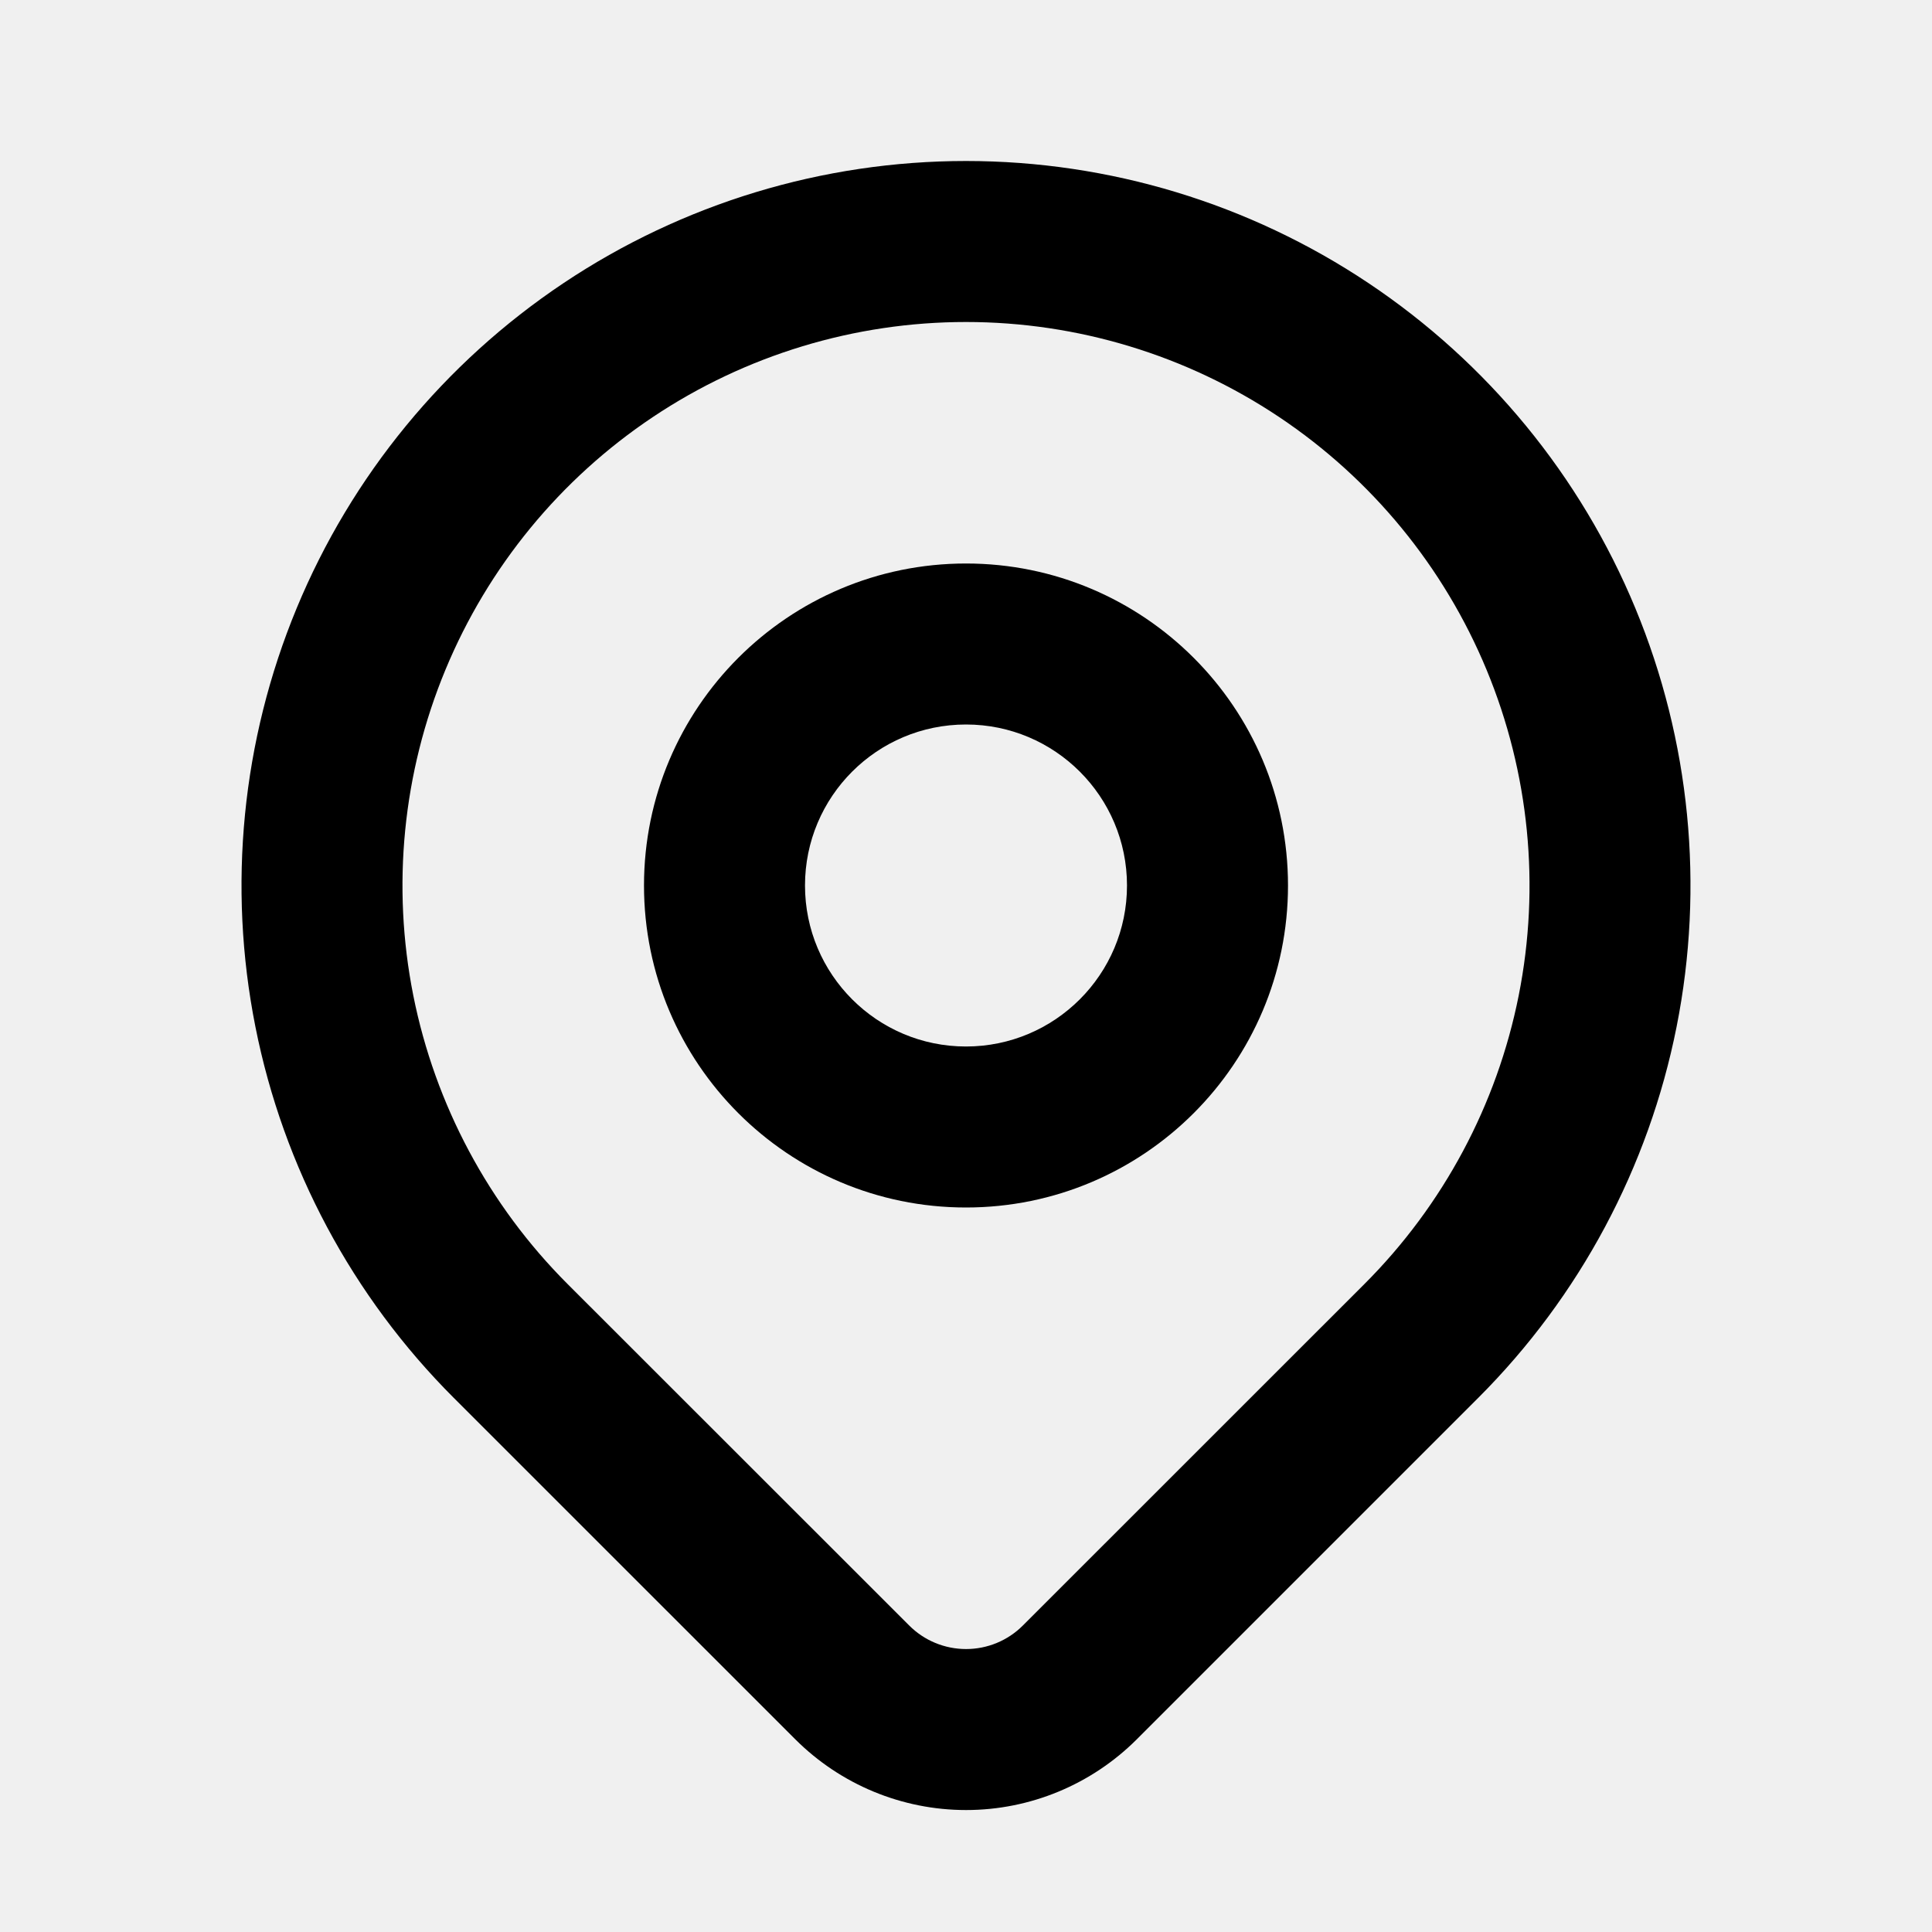
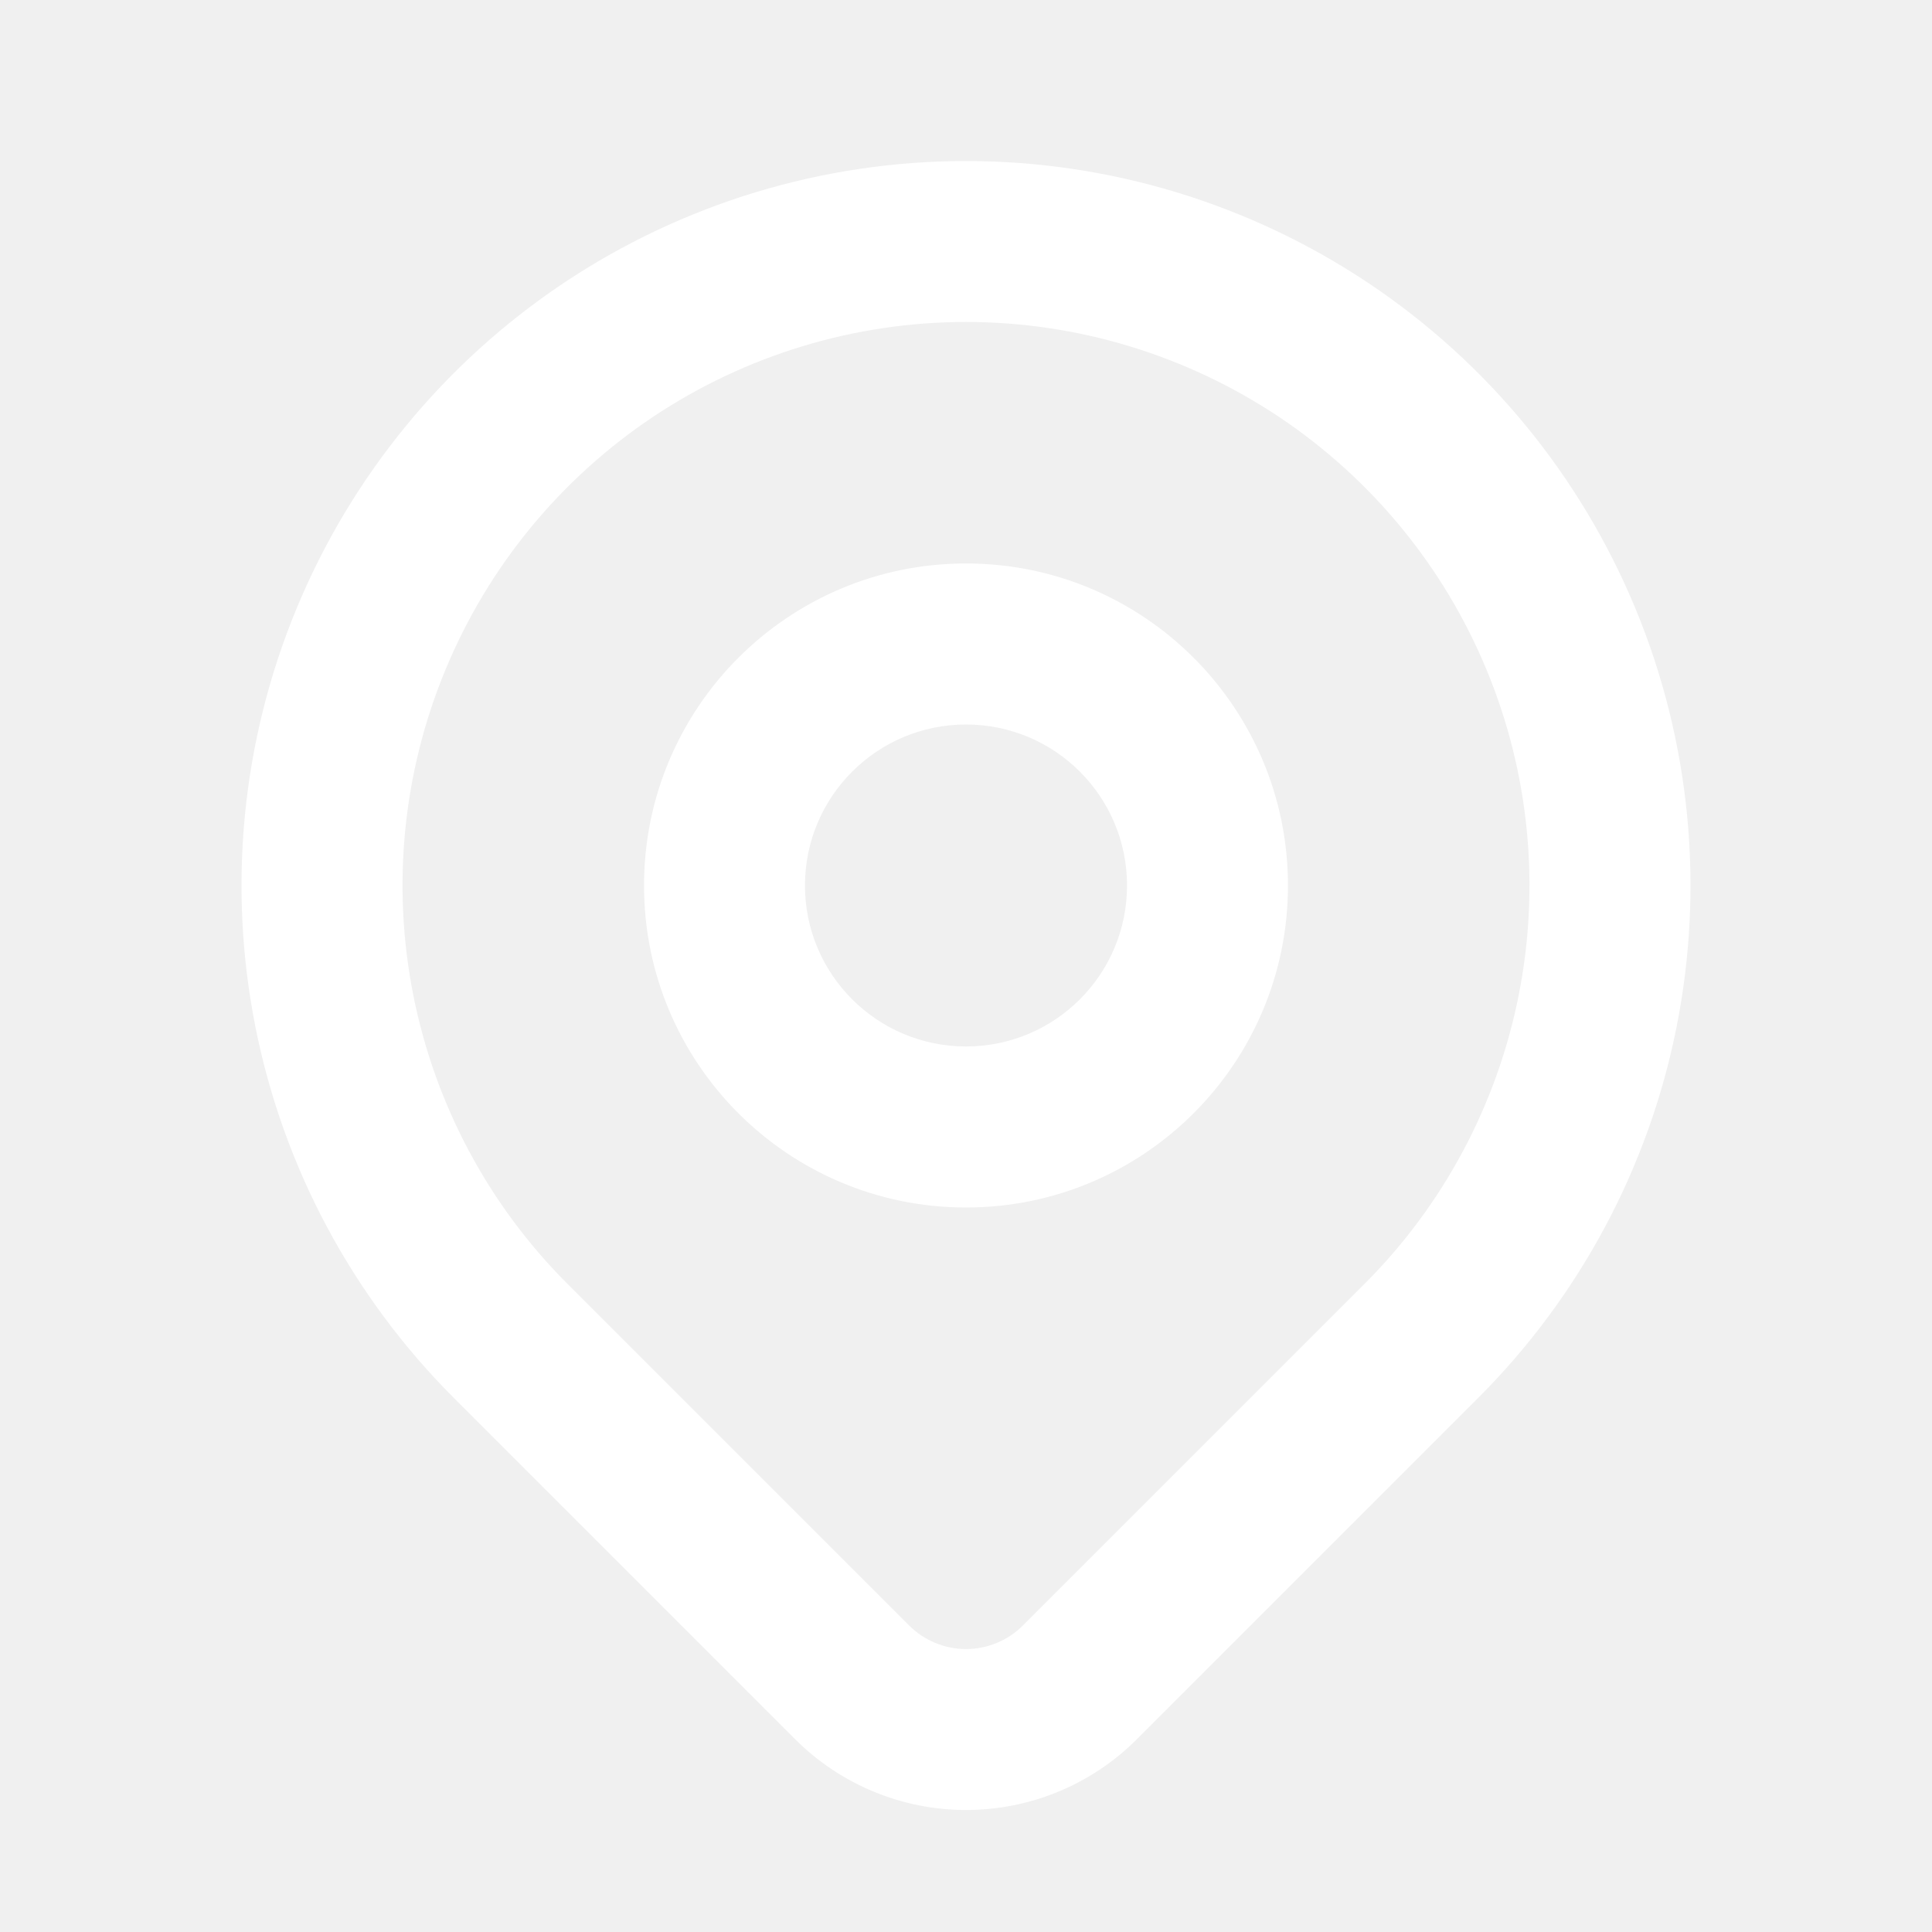
- <svg xmlns="http://www.w3.org/2000/svg" width="24" height="24" viewBox="0 0 24 24" fill="none">
-   <path fill-rule="evenodd" clip-rule="evenodd" d="M12 9C10.895 9 10 9.895 10 11C10 12.104 10.895 13 12 13C13.104 13 14 12.104 14 11C14 9.895 13.104 9 12 9ZM8 11C8 8.791 9.791 7 12 7C14.209 7 16 8.791 16 11C16 13.209 14.209 15 12 15C9.791 15 8 13.209 8 11Z" fill="black" />
-   <path fill-rule="evenodd" clip-rule="evenodd" d="M12 4C10.616 4 9.262 4.411 8.111 5.18C6.96 5.949 6.063 7.042 5.533 8.321C5.003 9.6 4.864 11.008 5.134 12.366C5.405 13.723 6.071 14.971 7.05 15.95L11.294 20.192C11.481 20.38 11.736 20.485 12.001 20.485C12.265 20.485 12.52 20.38 12.707 20.192L16.95 15.95C17.929 14.971 18.596 13.723 18.866 12.366C19.136 11.008 18.997 9.6 18.467 8.321C17.937 7.042 17.04 5.949 15.889 5.18C14.738 4.411 13.384 4 12 4ZM18.364 17.364C19.623 16.105 20.48 14.502 20.827 12.756C21.174 11.01 20.996 9.2 20.315 7.556C19.634 5.911 18.48 4.506 17 3.517C15.52 2.528 13.78 2 12 2C10.22 2 8.48 2.528 7 3.517C5.52 4.506 4.366 5.911 3.685 7.556C3.004 9.2 2.826 11.01 3.173 12.756C3.52 14.502 4.377 16.105 5.636 17.364L9.88 21.607C10.443 22.169 11.205 22.485 12.001 22.485C12.796 22.485 13.558 22.169 14.121 21.607L18.364 17.364Z" fill="black" />
+ <svg xmlns="http://www.w3.org/2000/svg" width="20" height="20" viewBox="0 0 20 20" fill="none">
+   <path fill-rule="evenodd" clip-rule="evenodd" d="M10 7.5C9.08 7.5 8.333 8.246 8.333 9.167C8.333 10.087 9.08 10.833 10 10.833C10.921 10.833 11.667 10.087 11.667 9.167C11.667 8.246 10.921 7.5 10 7.5ZM6.667 9.167C6.667 7.326 8.159 5.833 10 5.833C11.841 5.833 13.333 7.326 13.333 9.167C13.333 11.008 11.841 12.5 10 12.5C8.159 12.5 6.667 11.008 6.667 9.167Z" fill="white" />
+   <path fill-rule="evenodd" clip-rule="evenodd" d="M10 3.333C8.846 3.333 7.718 3.676 6.759 4.316C5.8 4.957 5.052 5.868 4.611 6.934C4.169 8 4.054 9.173 4.279 10.305C4.504 11.436 5.059 12.476 5.875 13.291L9.411 16.827C9.568 16.983 9.78 17.071 10 17.071C10.221 17.071 10.433 16.983 10.589 16.827L14.125 13.291C14.941 12.476 15.496 11.436 15.721 10.305C15.946 9.173 15.831 8 15.389 6.934C14.948 5.868 14.2 4.957 13.241 4.316C12.281 3.676 11.154 3.333 10 3.333ZM15.303 14.47C16.352 13.421 17.067 12.085 17.356 10.63C17.645 9.175 17.497 7.667 16.929 6.297C16.361 4.926 15.4 3.755 14.167 2.931C12.933 2.107 11.483 1.667 10 1.667C8.517 1.667 7.067 2.107 5.833 2.931C4.6 3.755 3.639 4.926 3.071 6.297C2.503 7.667 2.355 9.175 2.644 10.63C2.933 12.085 3.648 13.421 4.697 14.47L8.233 18.006C8.702 18.474 9.338 18.737 10 18.737C10.663 18.737 11.299 18.474 11.767 18.006L15.303 14.47Z" fill="white" />
</svg>
